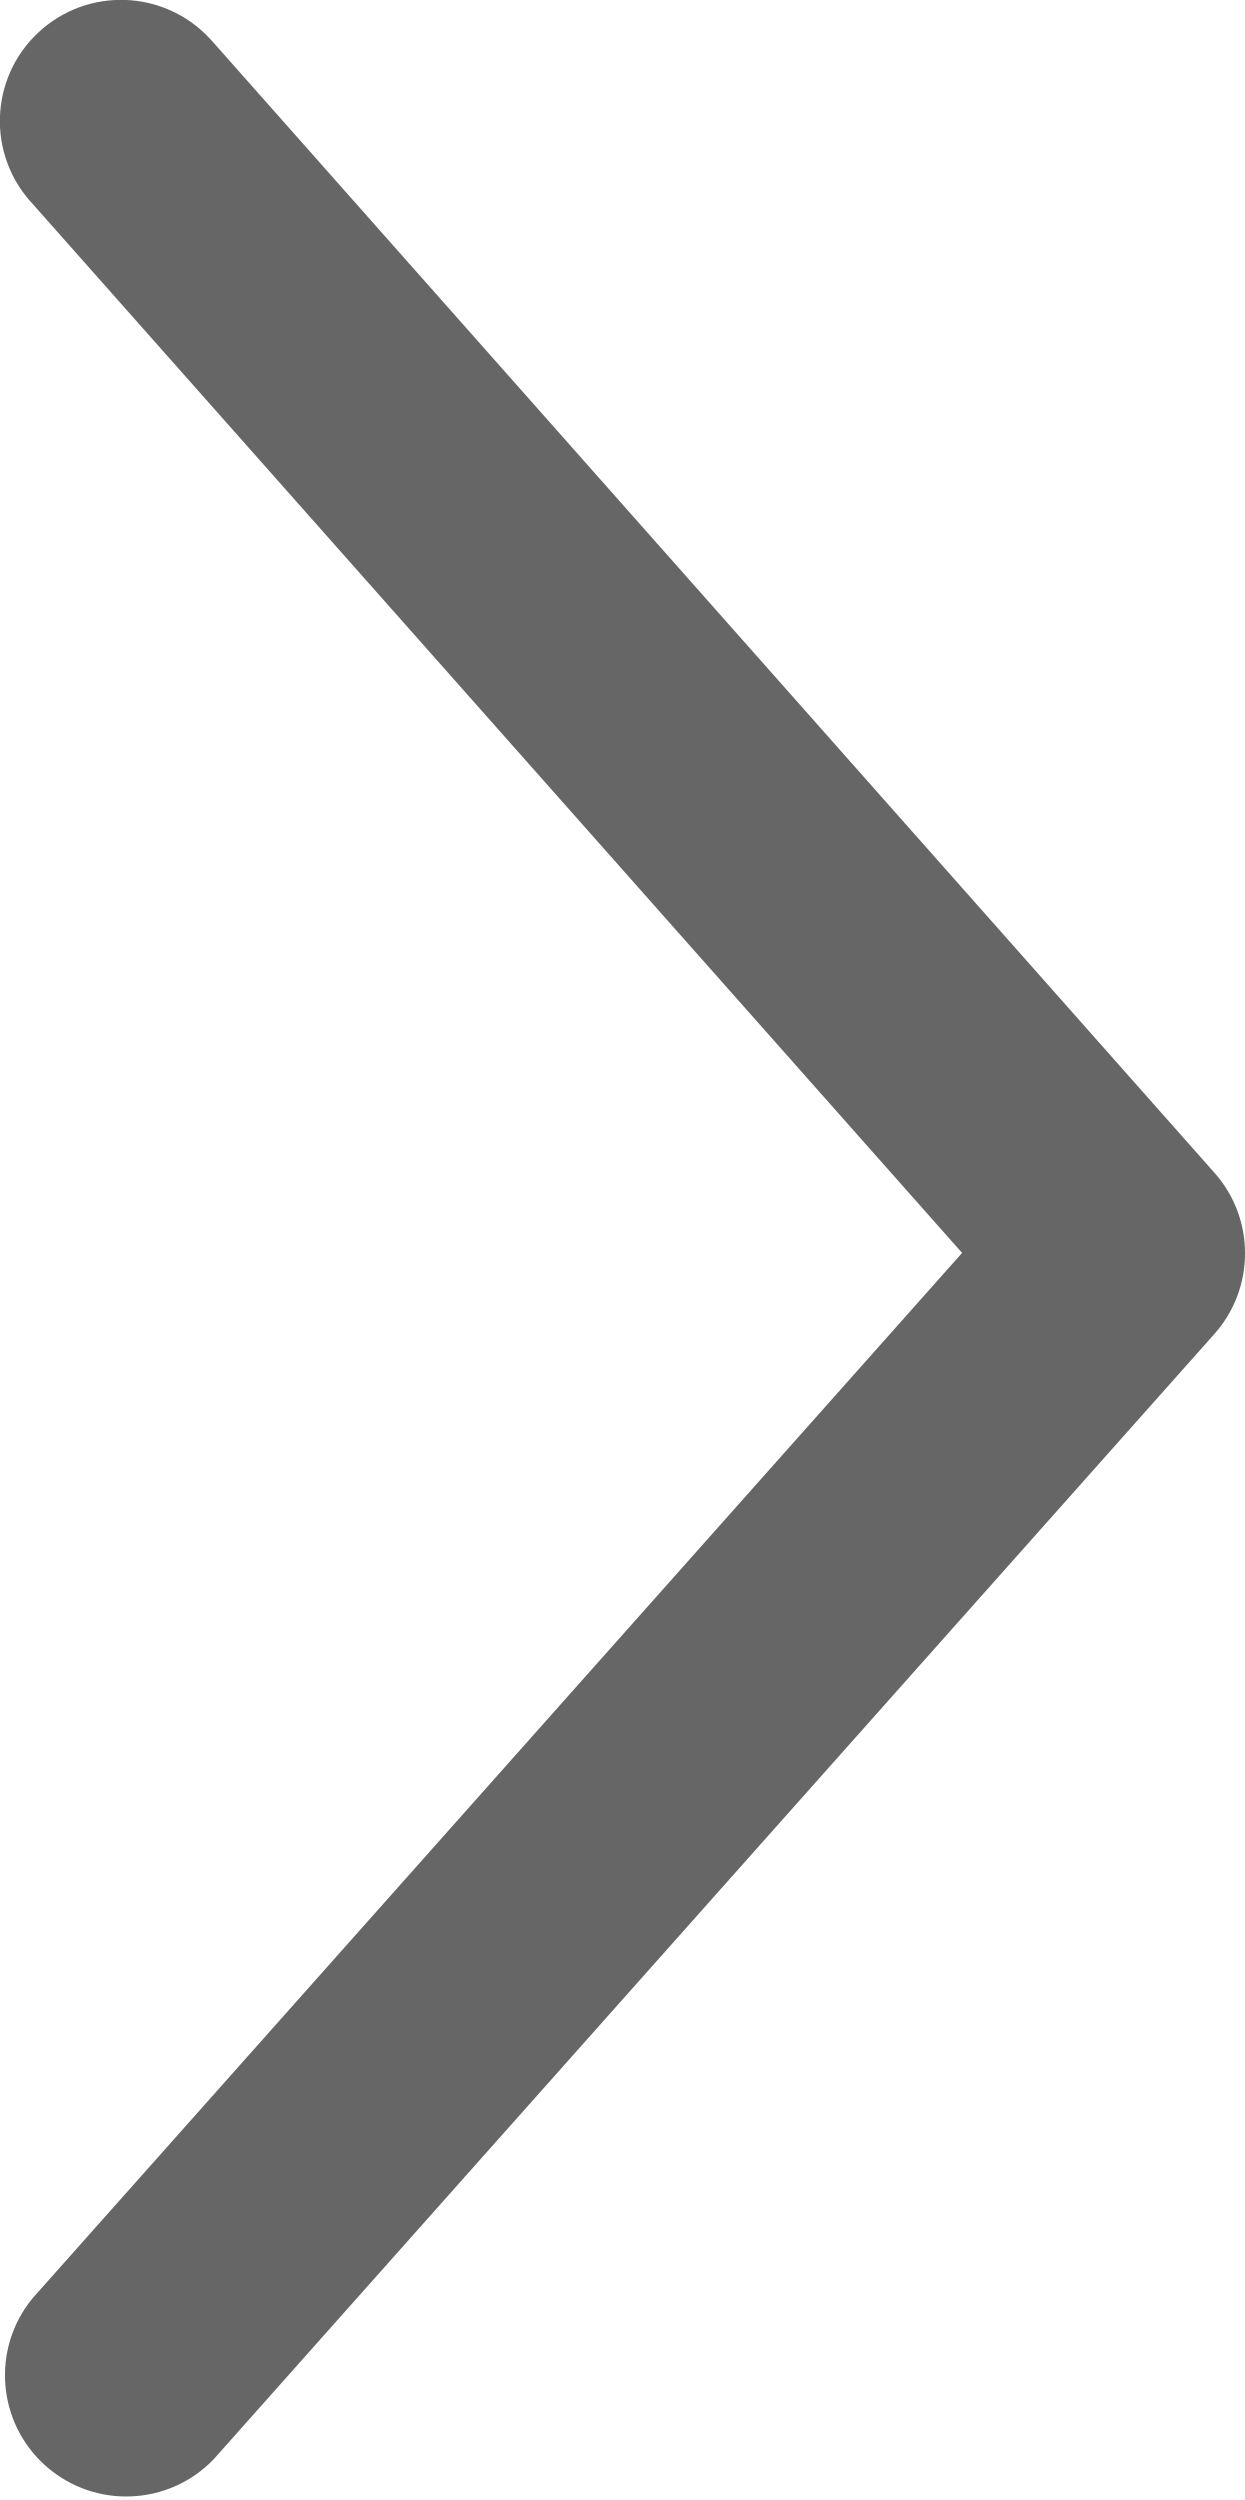
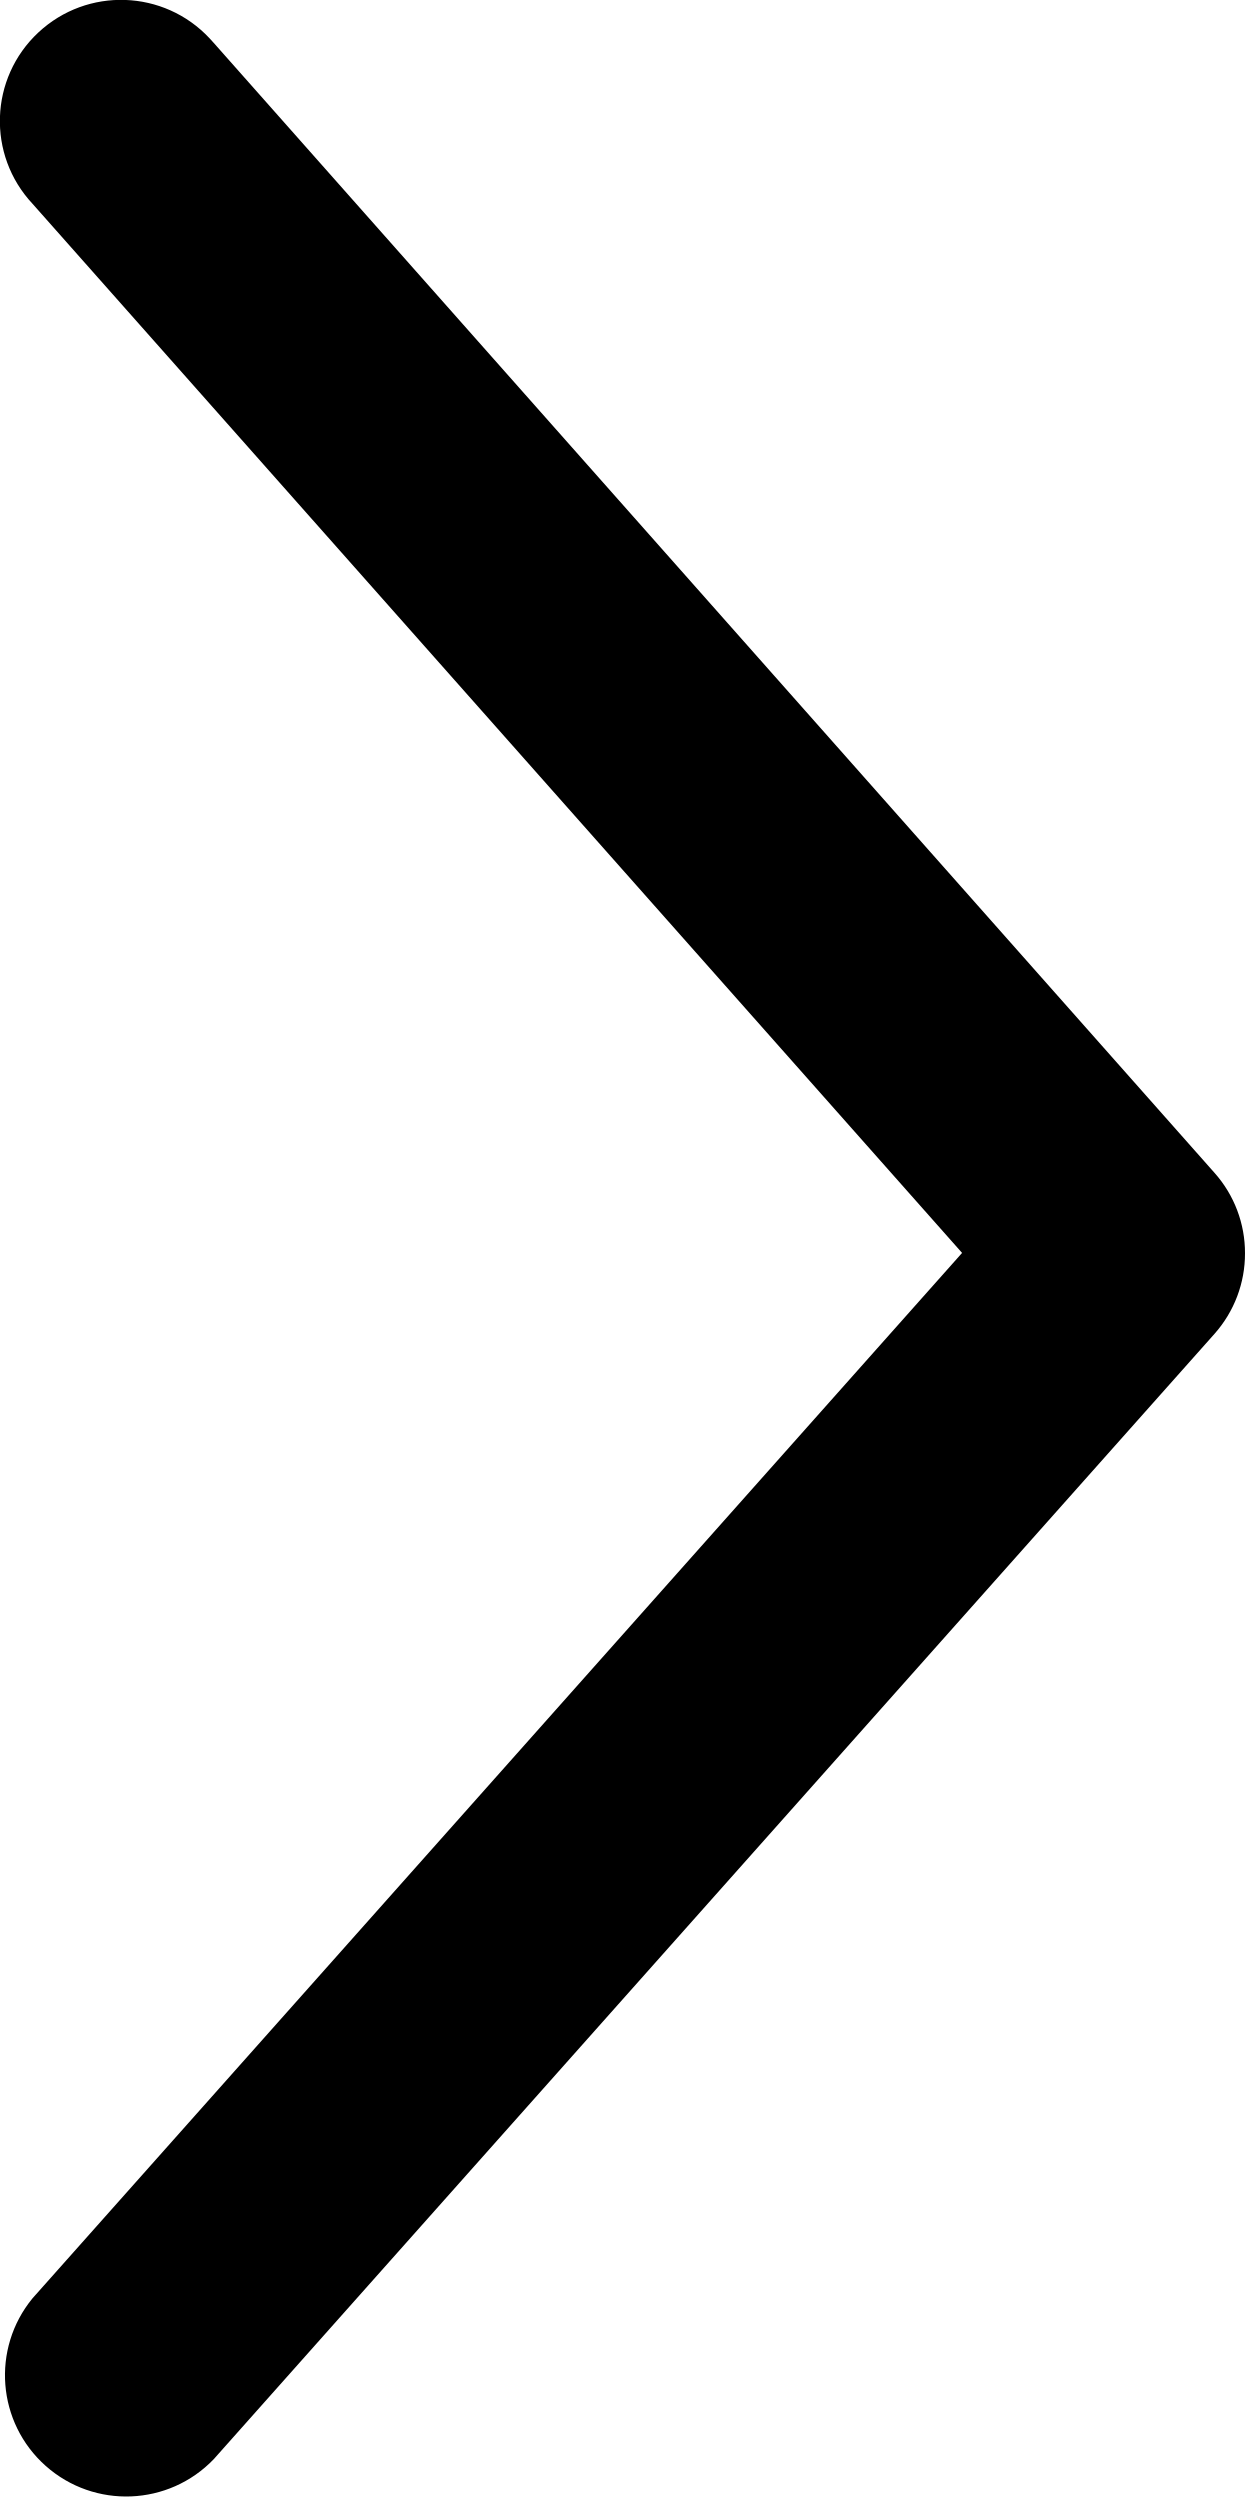
<svg xmlns="http://www.w3.org/2000/svg" viewBox="0 0 2.988 6">
  <defs>
-     <style>.a{fill:#666;}</style>
+     <style>.a{fill:currentColor;}</style>
  </defs>
  <path class="a" d="M2.988,3.008a.29.29,0,0,1-.073.193L.513,5.902a.291.291,0,0,1-.435-.386l2.231-2.509L.078.489A.29.29,0,0,1,.503.092l.01.011L2.915,2.815A.289.289,0,0,1,2.988,3.008Z" />
</svg>
